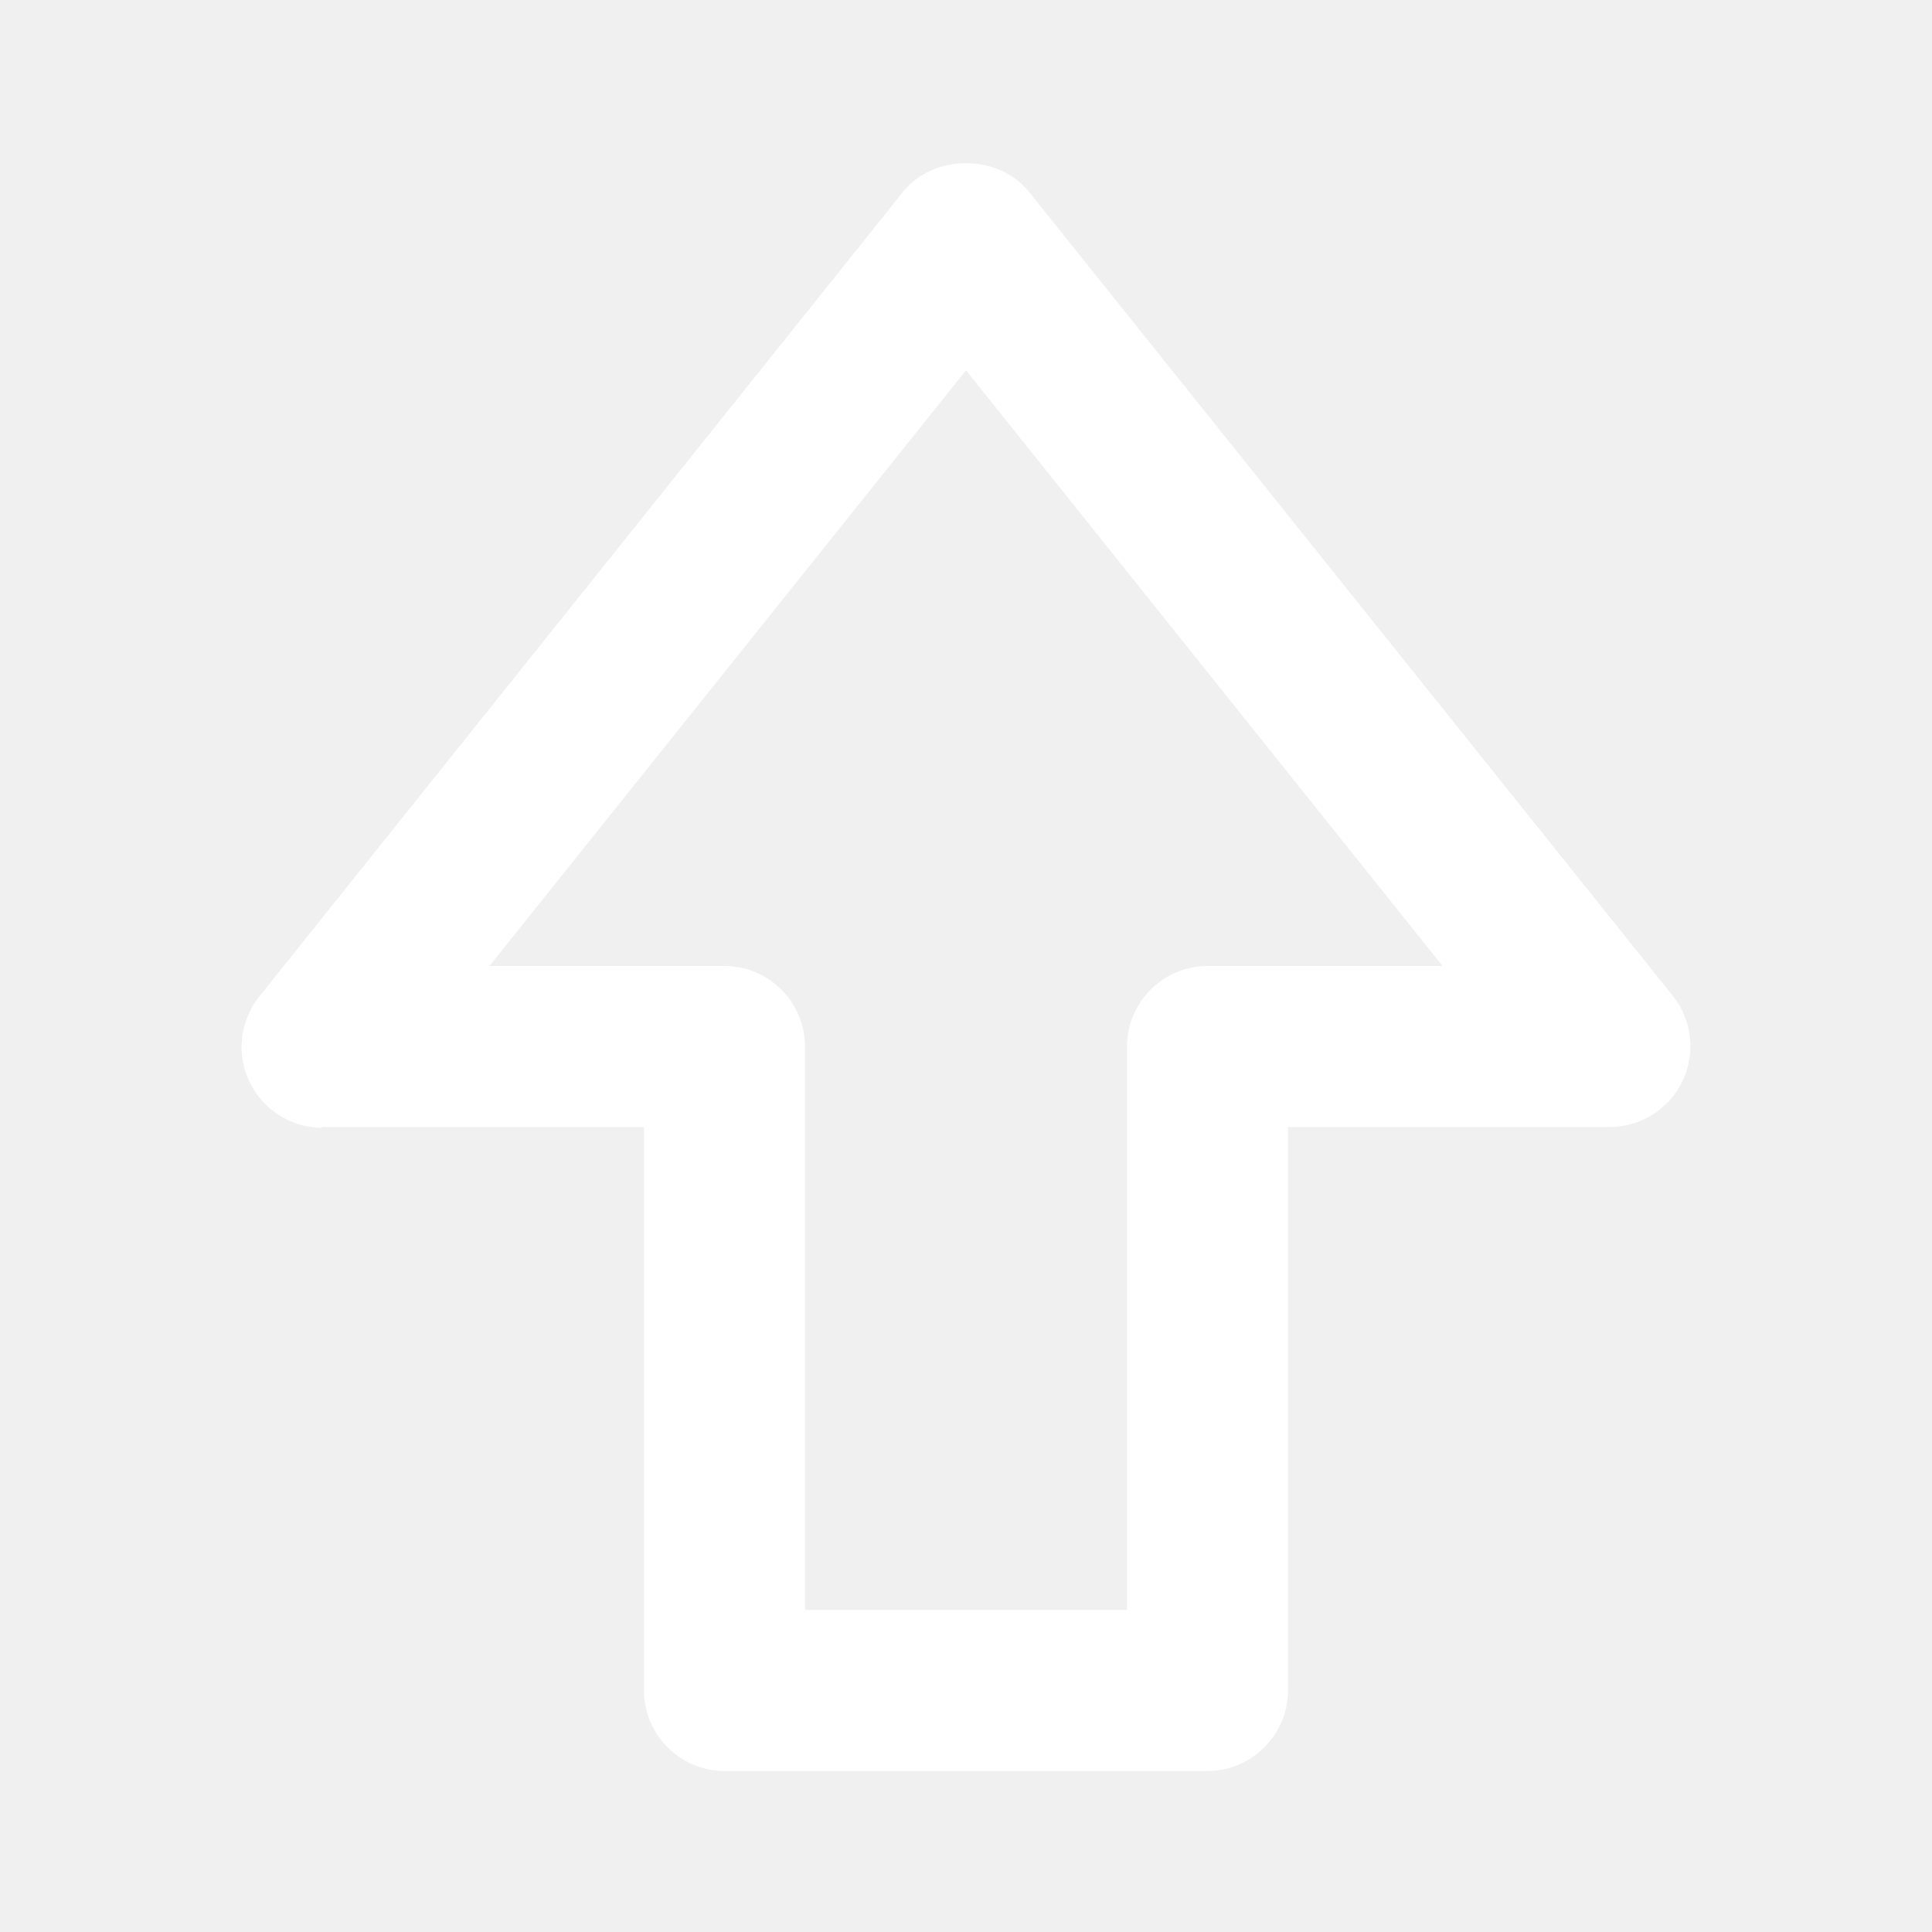
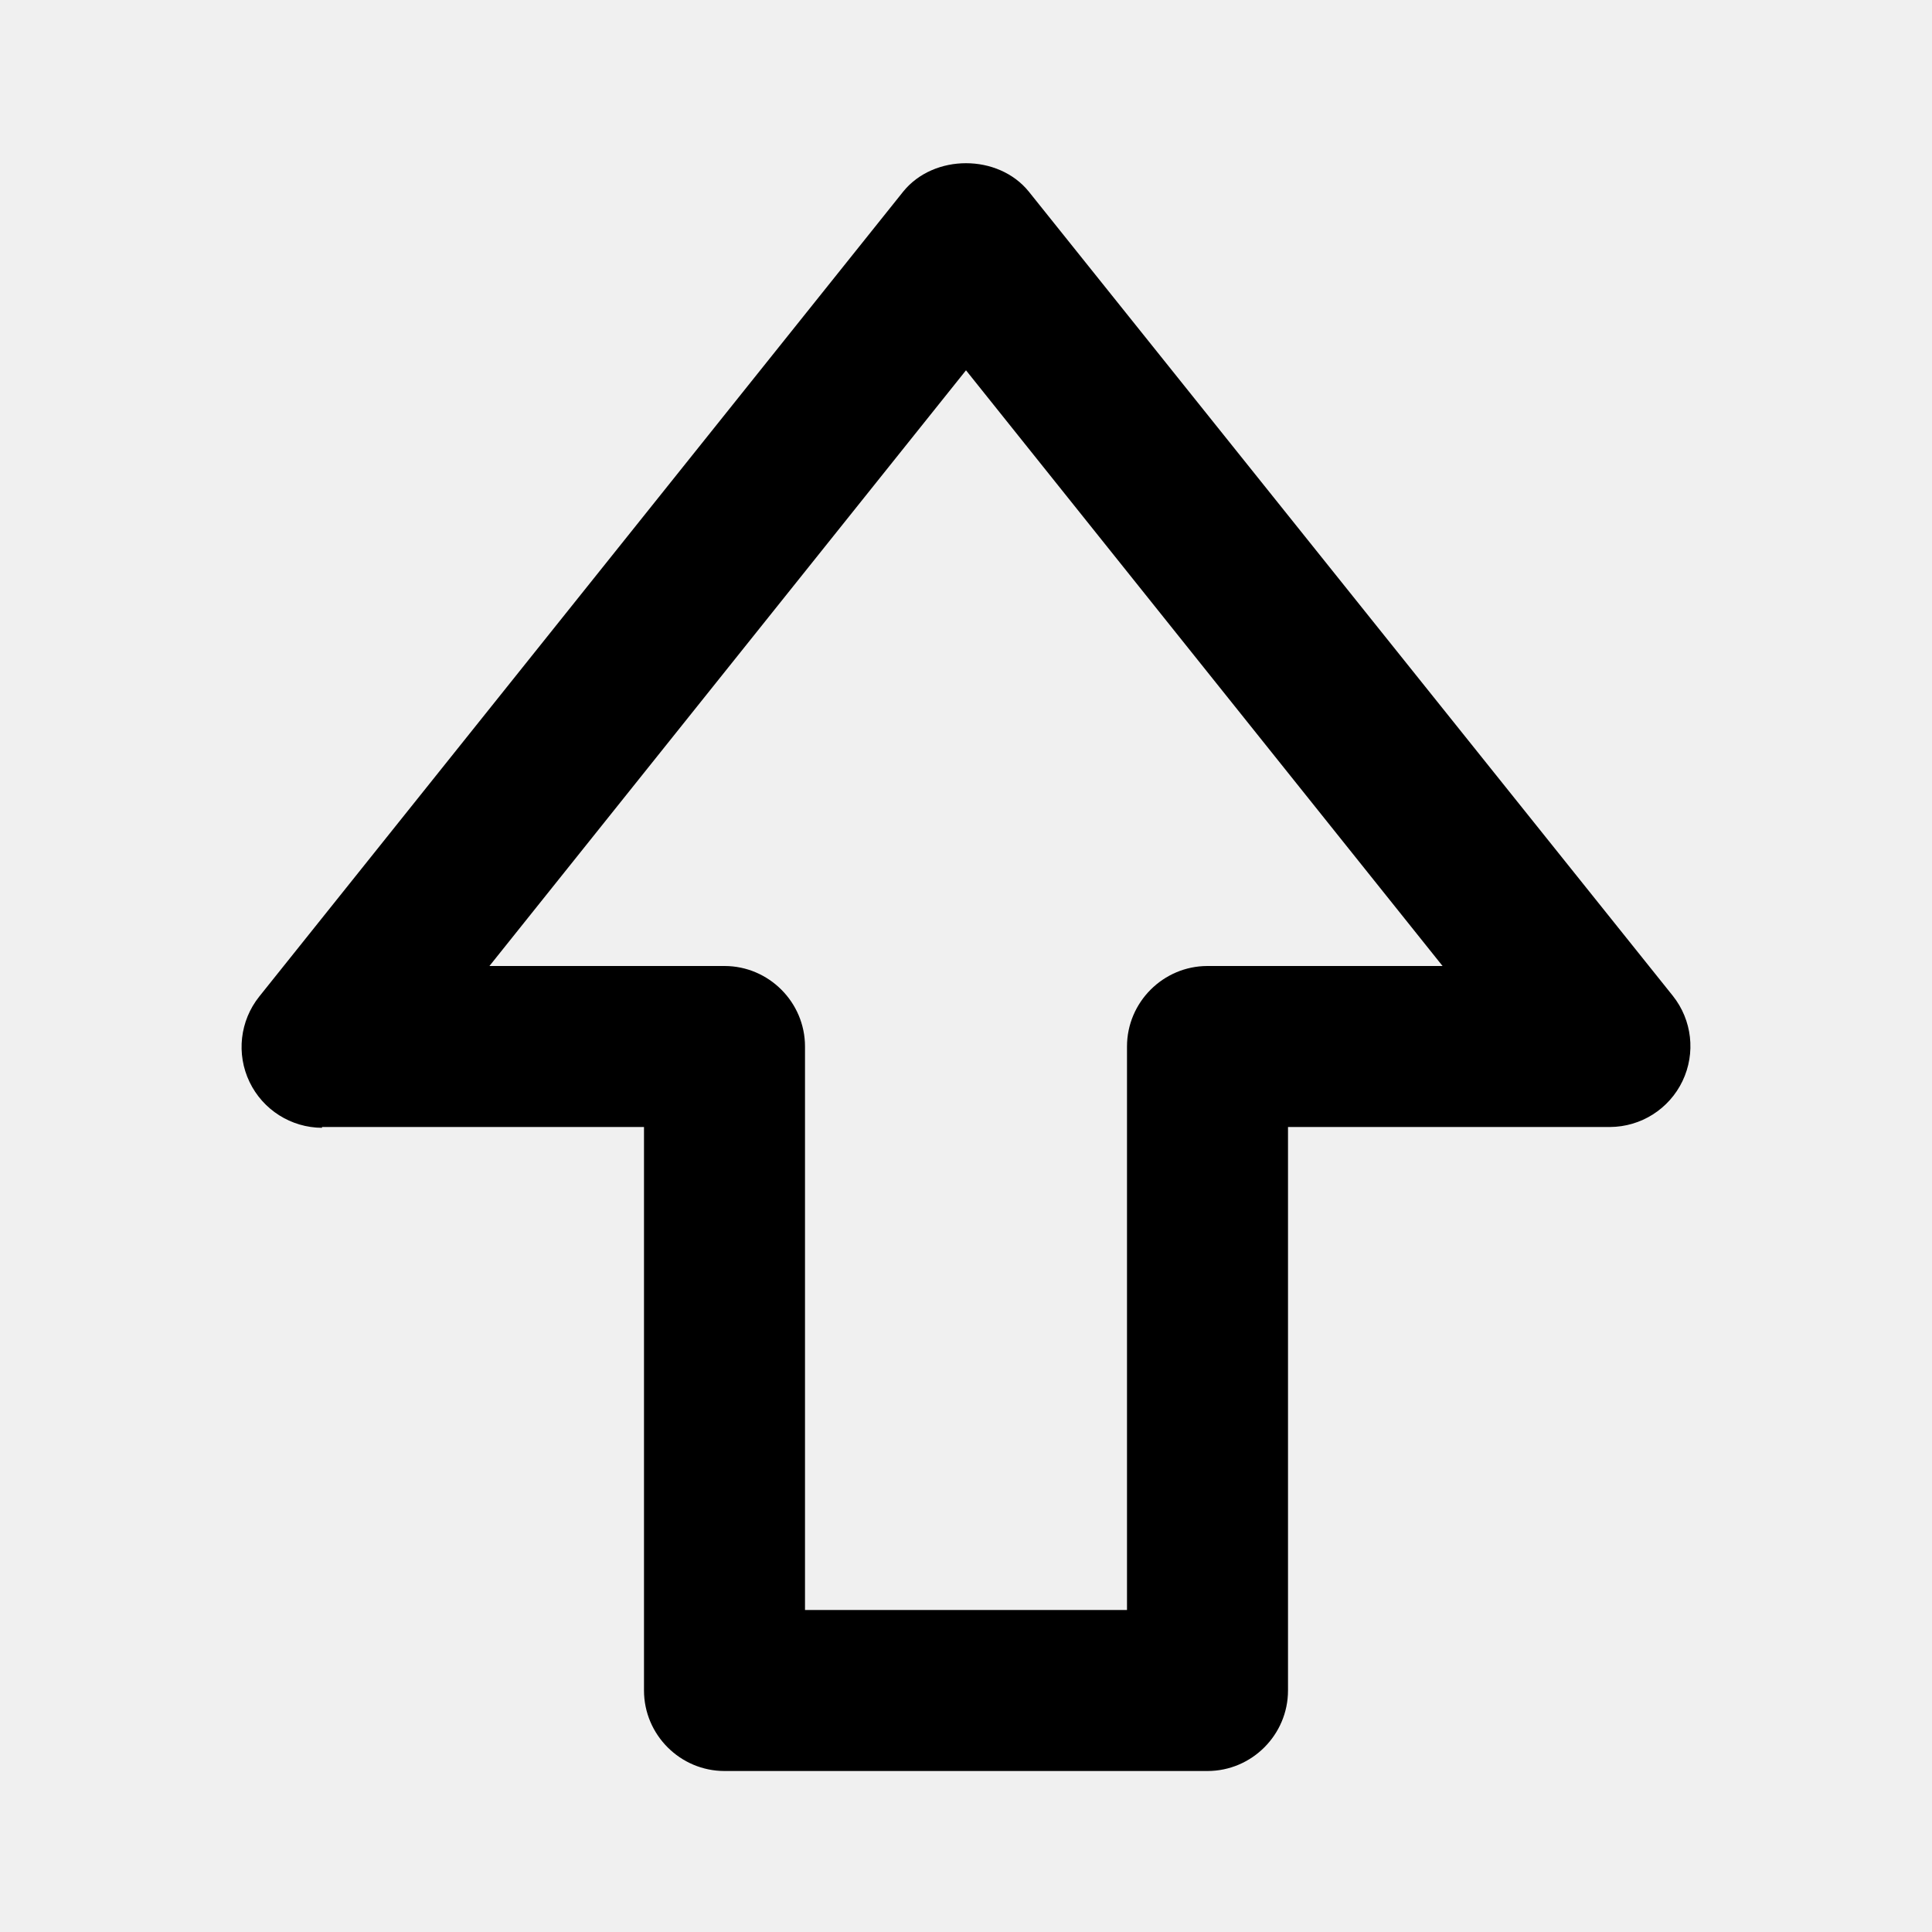
- <svg xmlns="http://www.w3.org/2000/svg" width="24" height="24" fill="#fff" viewBox="0 0 24 24">
+ <svg xmlns="http://www.w3.org/2000/svg" width="24" height="24" fill="#000" viewBox="0 0 24 24">
  <path d="M4 14h4v7c0 .55.45 1 1 1h6c.55 0 1-.45 1-1v-7h4a1.004 1.004 0 0 0 .78-1.63l-8-9.99c-.38-.47-1.18-.47-1.56 0l-8 10A1.004 1.004 0 0 0 4 14.01Zm8-9.4 5.92 7.4H15c-.55 0-1 .45-1 1v7h-4v-7c0-.55-.45-1-1-1H6.08z" />
</svg>
